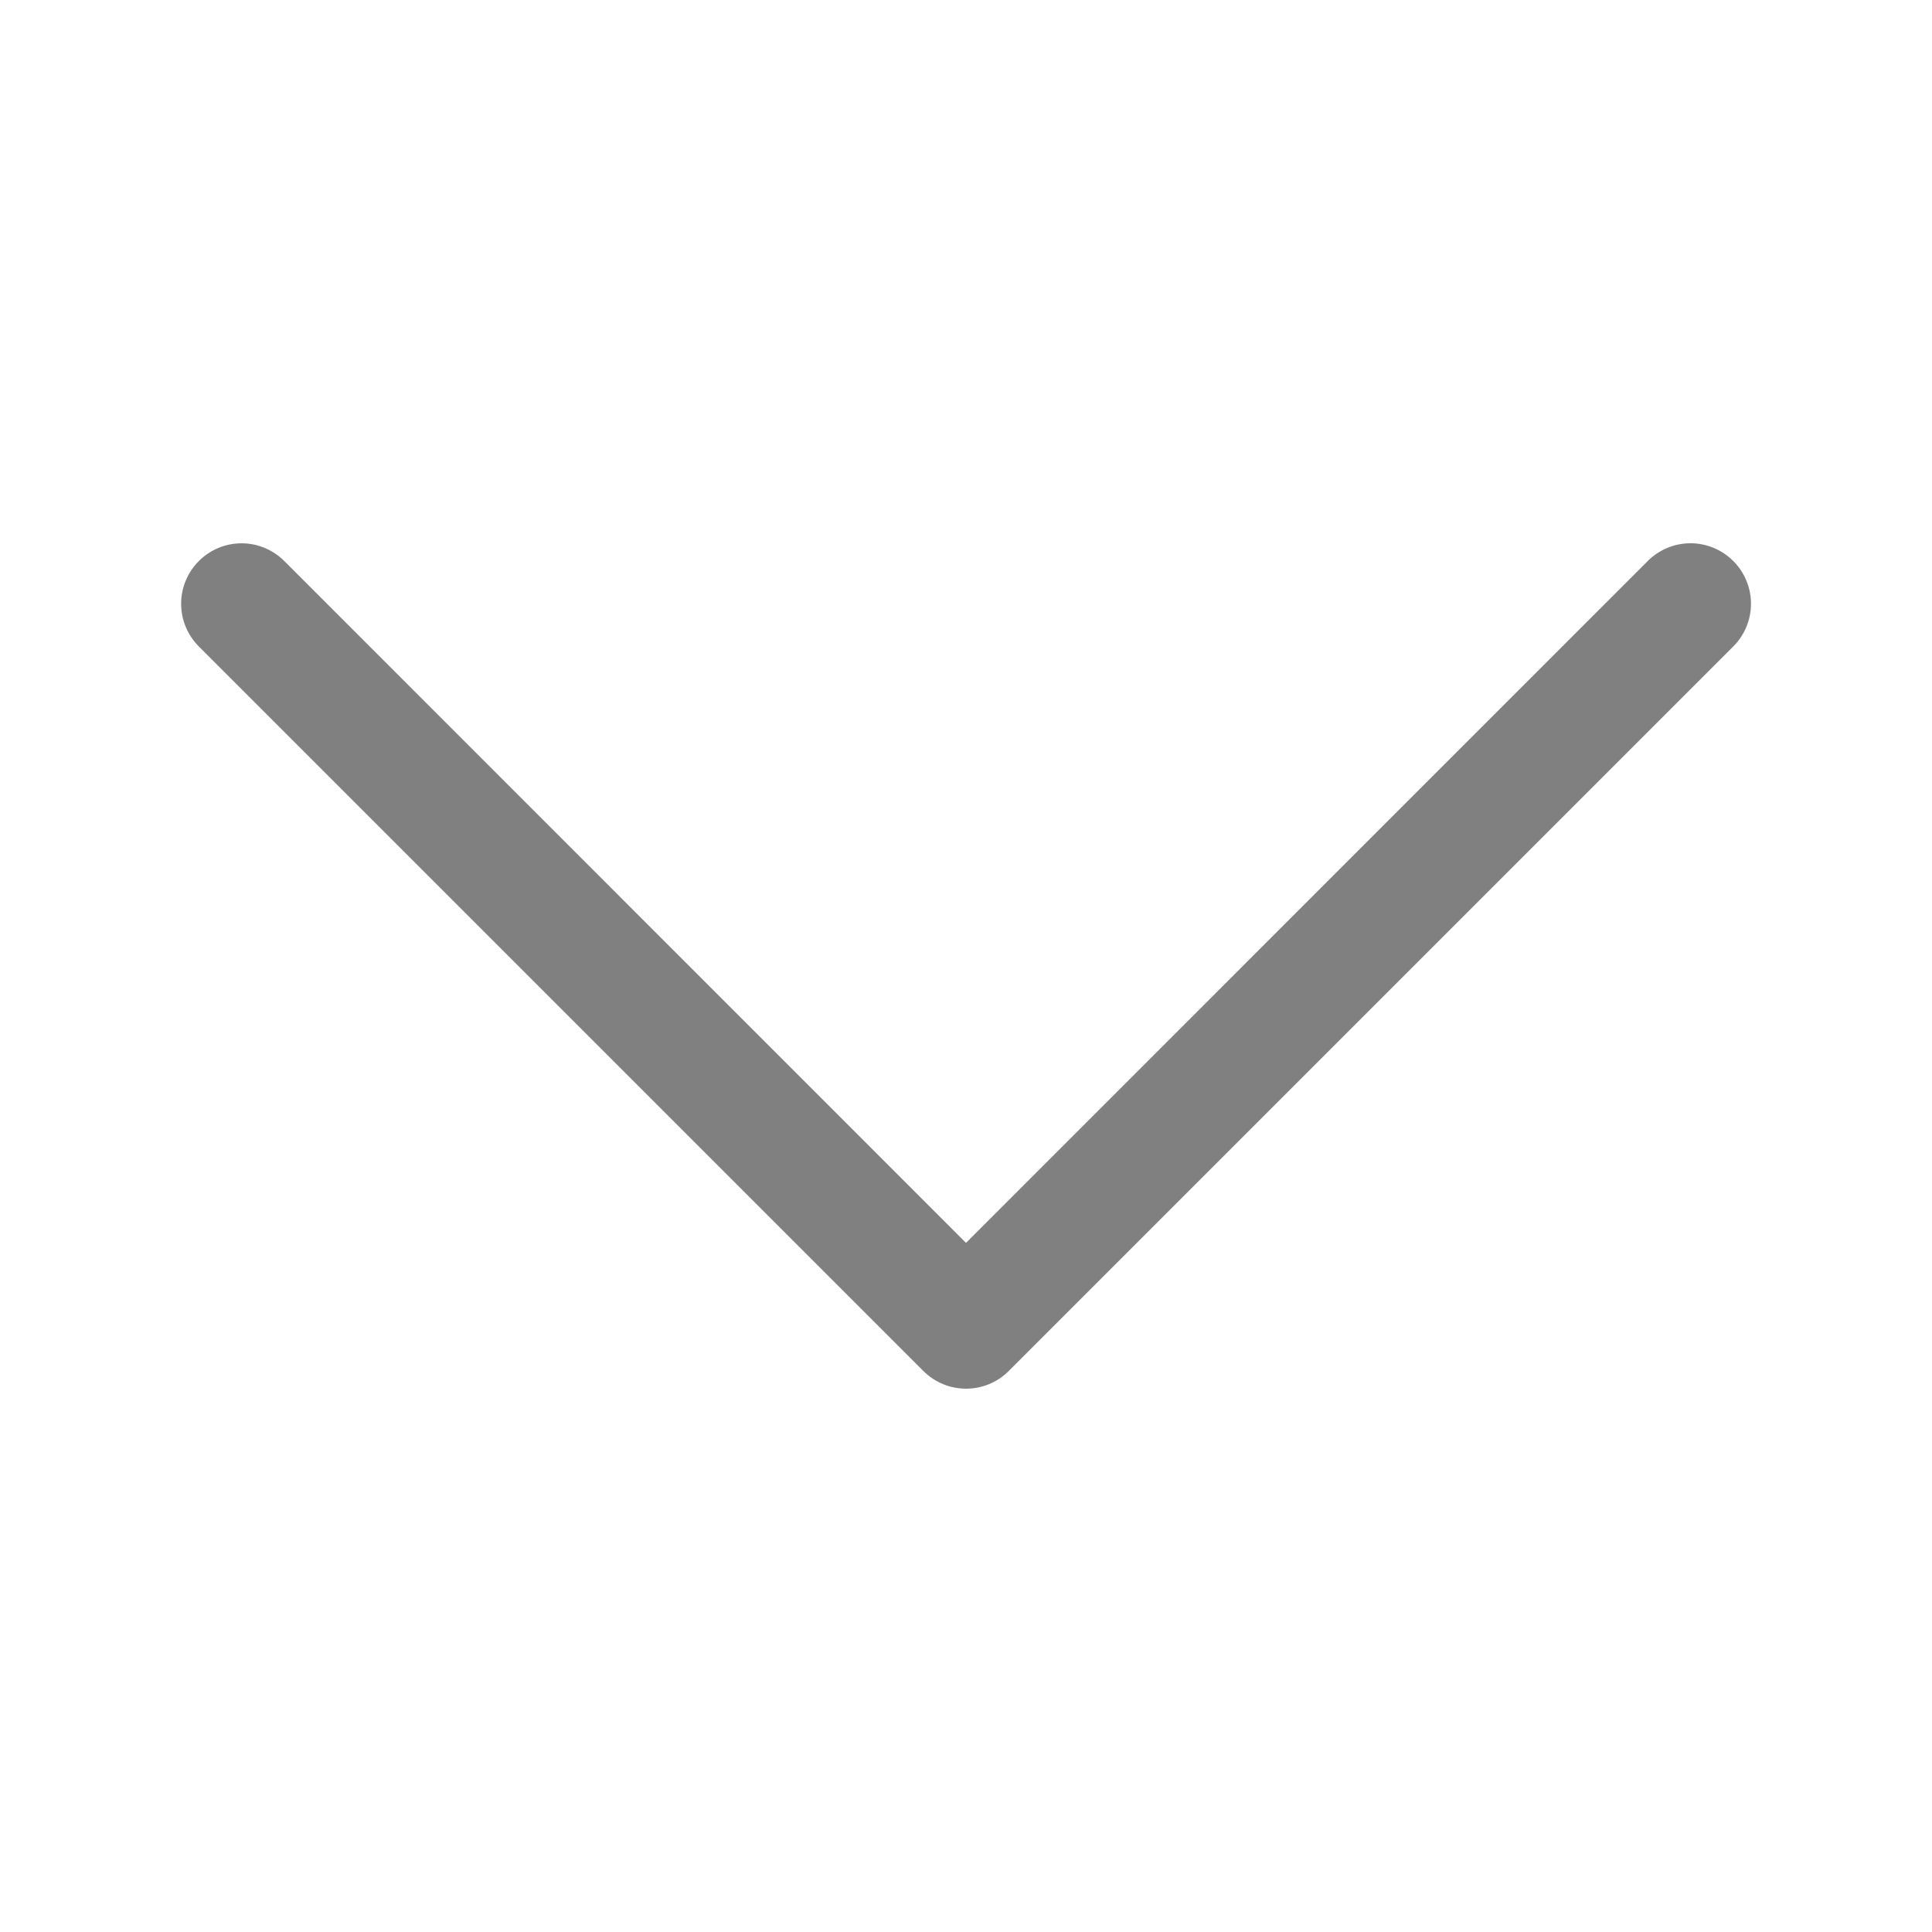
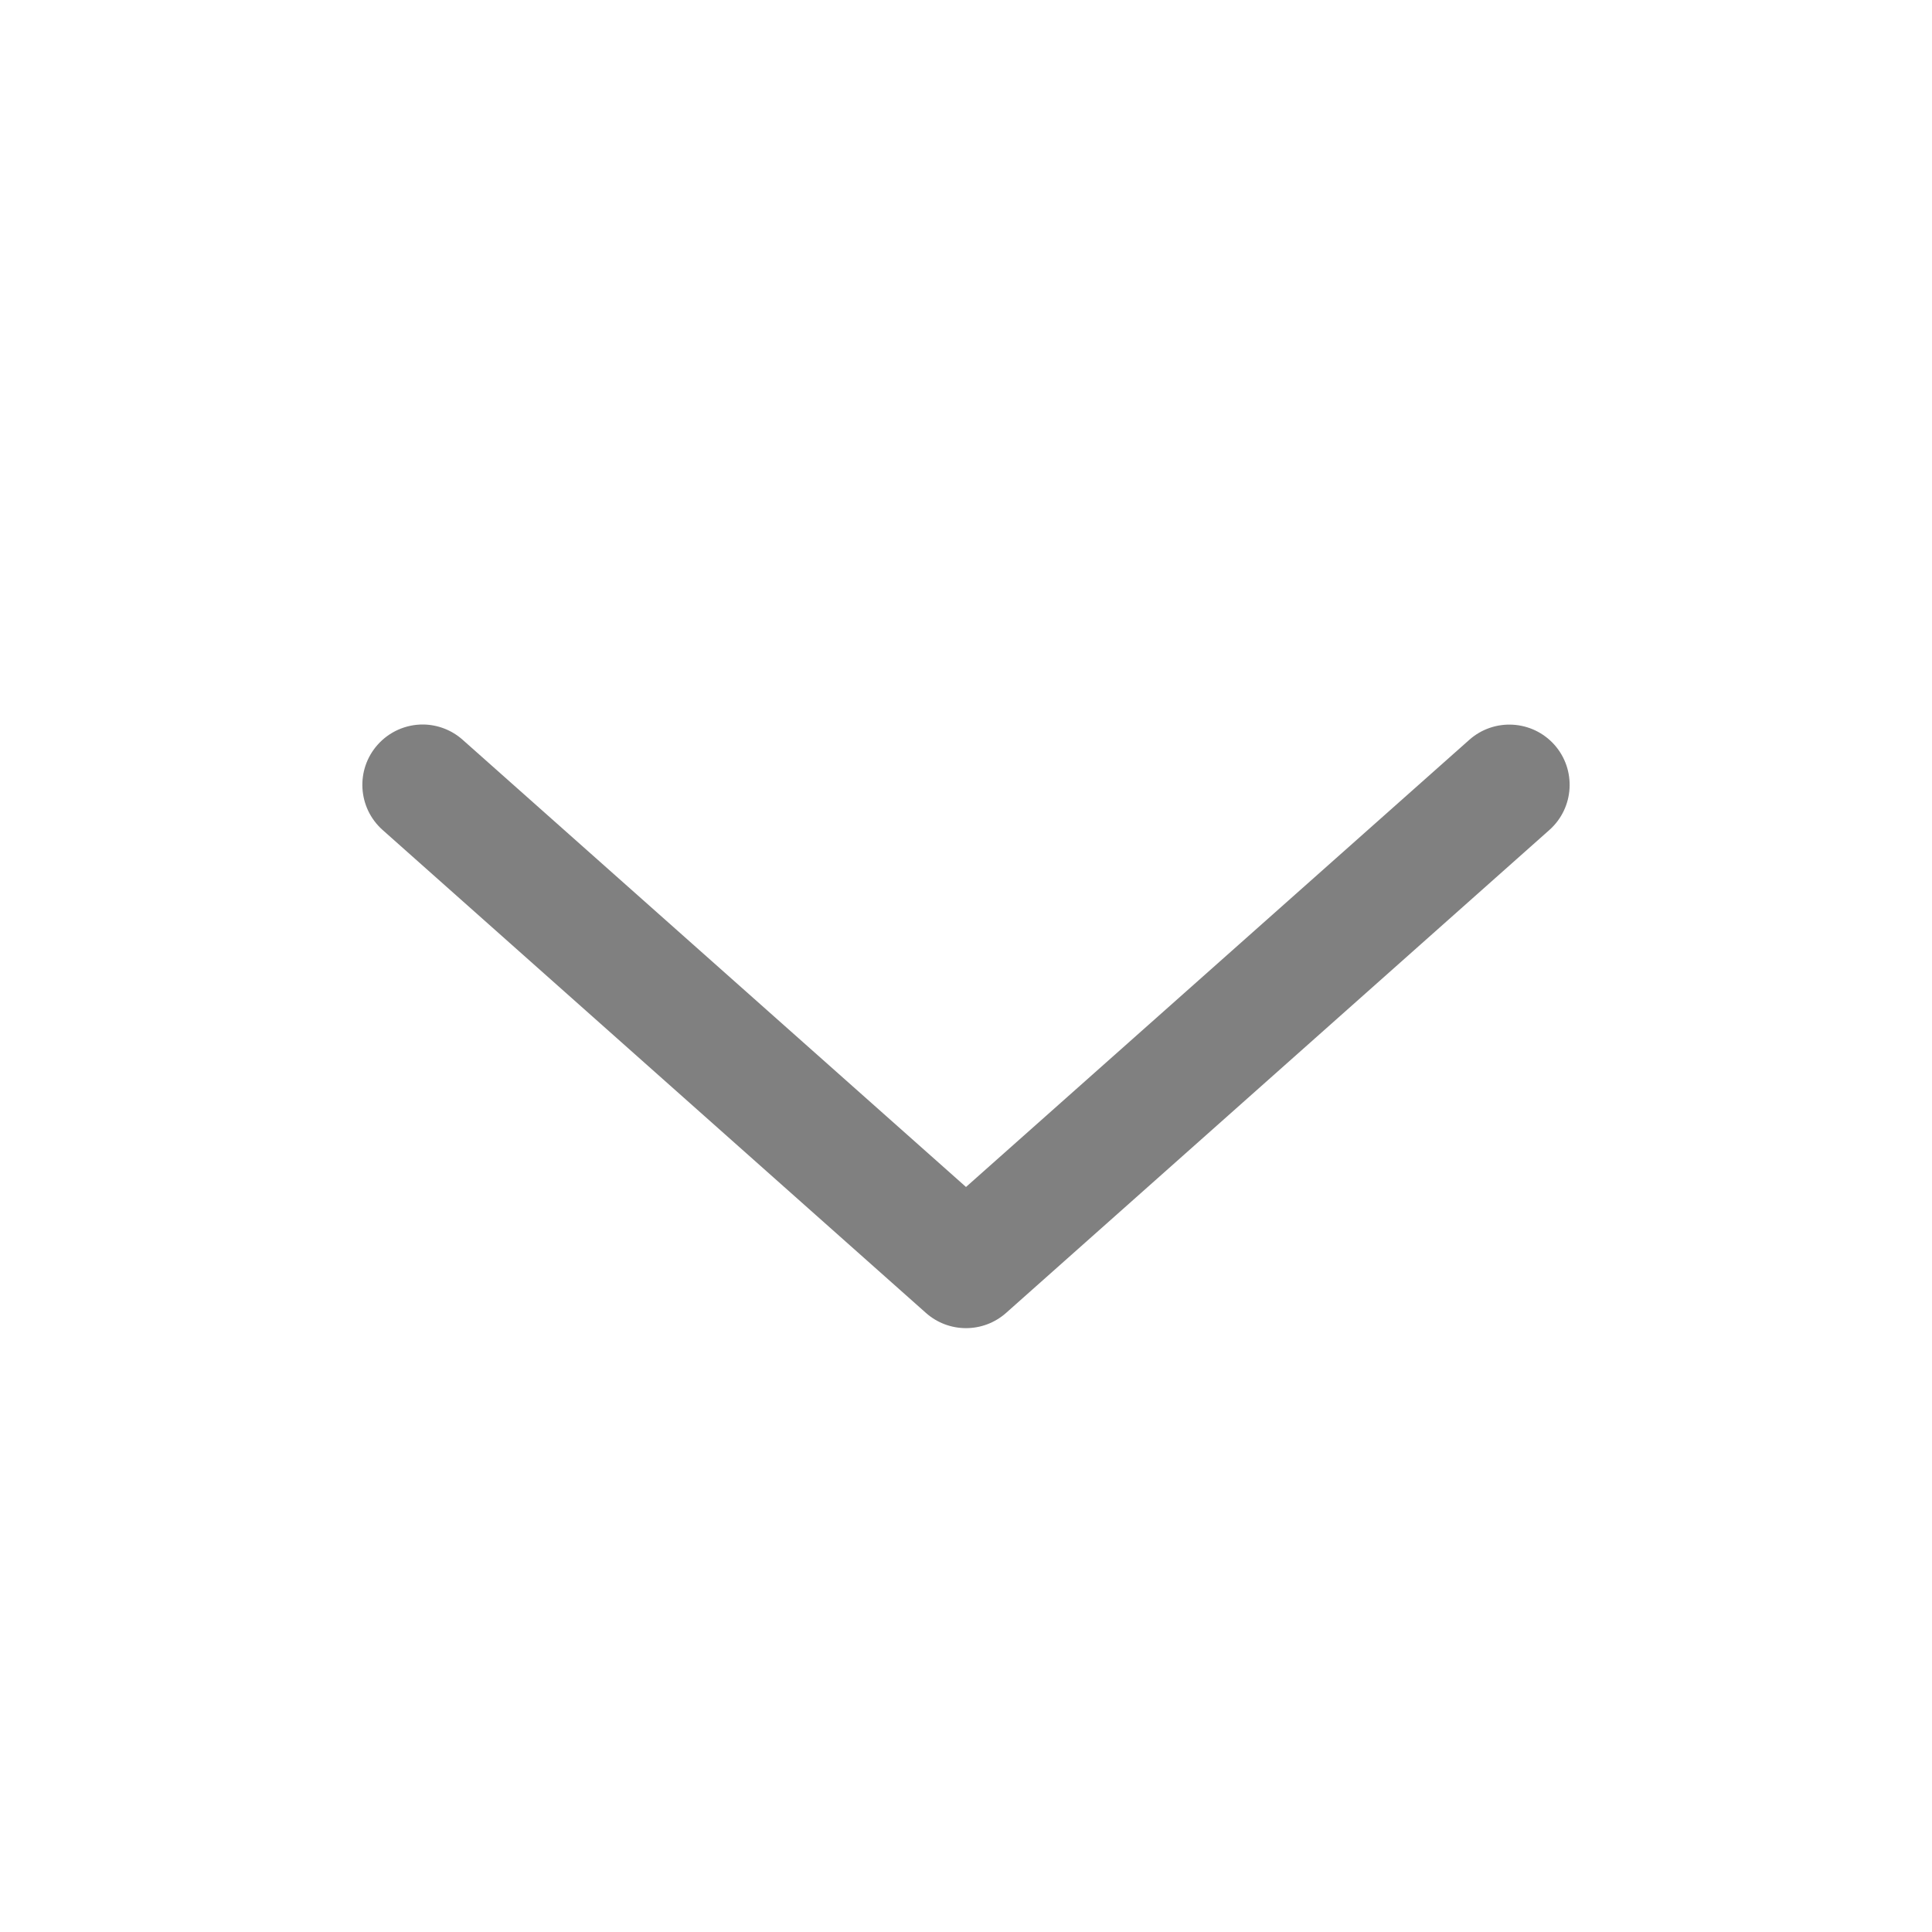
<svg xmlns="http://www.w3.org/2000/svg" height="16" width="16">
-   <path style="line-height:normal;font-variant-ligatures:normal;font-variant-position:normal;font-variant-caps:normal;font-variant-numeric:normal;font-variant-alternates:normal;font-variant-east-asian:normal;font-feature-settings:normal;font-variation-settings:normal;text-indent:0;text-align:start;text-decoration-line:none;text-decoration-style:solid;text-decoration-color:#000;text-transform:none;text-orientation:mixed;white-space:normal;shape-padding:0;shape-margin:0;inline-size:0;isolation:auto;mix-blend-mode:normal;solid-color:#000;solid-opacity:1" d="M1.977 4.5a.5.5 0 00-.33.146.5.5 0 000 .708l6 6a.5.5 0 00.707 0l6-6a.5.5 0 000-.708.5.5 0 00-.708 0L8 10.293 2.354 4.646a.5.5 0 00-.377-.146z" color="#000" font-weight="400" font-family="sans-serif" overflow="visible" fill="gray" />
+   <path style="line-height:normal;font-variant-ligatures:normal;font-variant-position:normal;font-variant-caps:normal;font-variant-numeric:normal;font-variant-alternates:normal;font-variant-east-asian:normal;font-feature-settings:normal;font-variation-settings:normal;text-indent:0;text-align:start;text-decoration-line:none;text-decoration-style:solid;text-decoration-color:#000;text-transform:none;text-orientation:mixed;white-space:normal;shape-padding:0;shape-margin:0;inline-size:0;isolation:auto;mix-blend-mode:normal;solid-color:#000;solid-opacity:1" d="M3.506 6a.5.5 0 00-.379.168.5.5 0 00.041.705l4.5 4a.5.5 0 00.664 0l4.5-4a.5.5 0 00.041-.705.5.5 0 00-.705-.041L8 9.83 3.832 6.127A.5.5 0 003.506 6z" color="#000" font-weight="400" font-family="sans-serif" overflow="visible" fill="gray" />
</svg>
